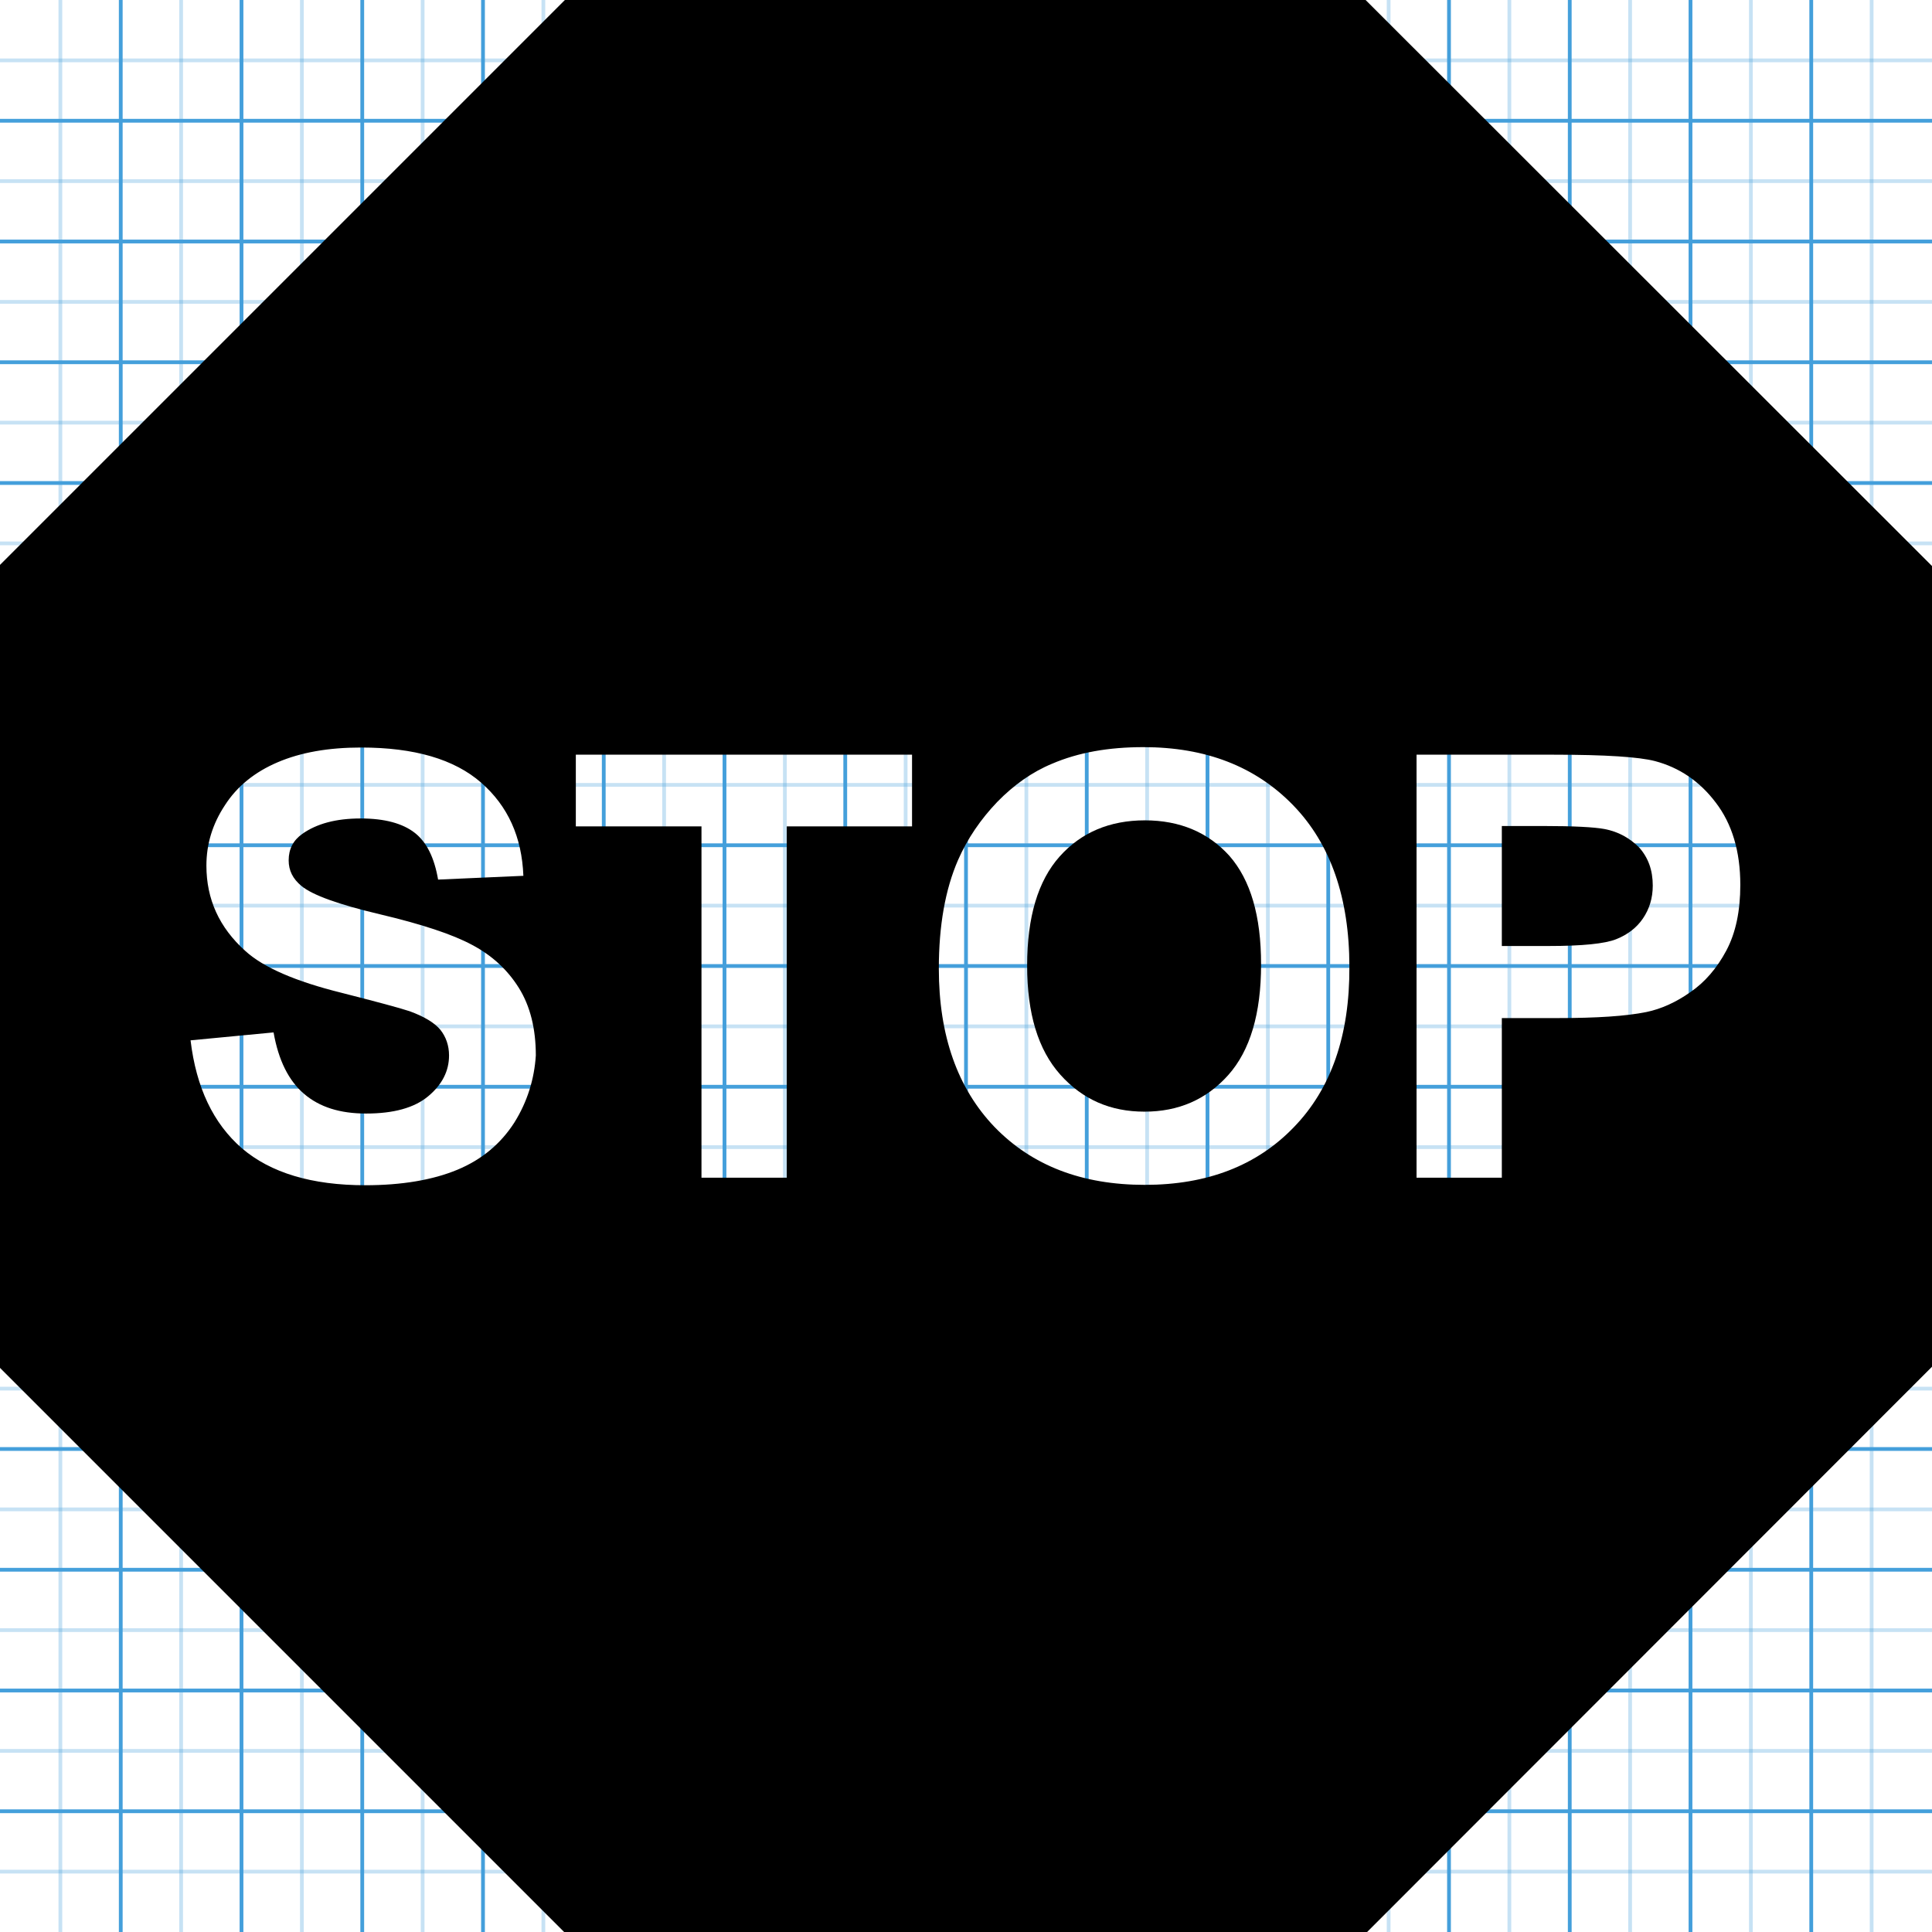
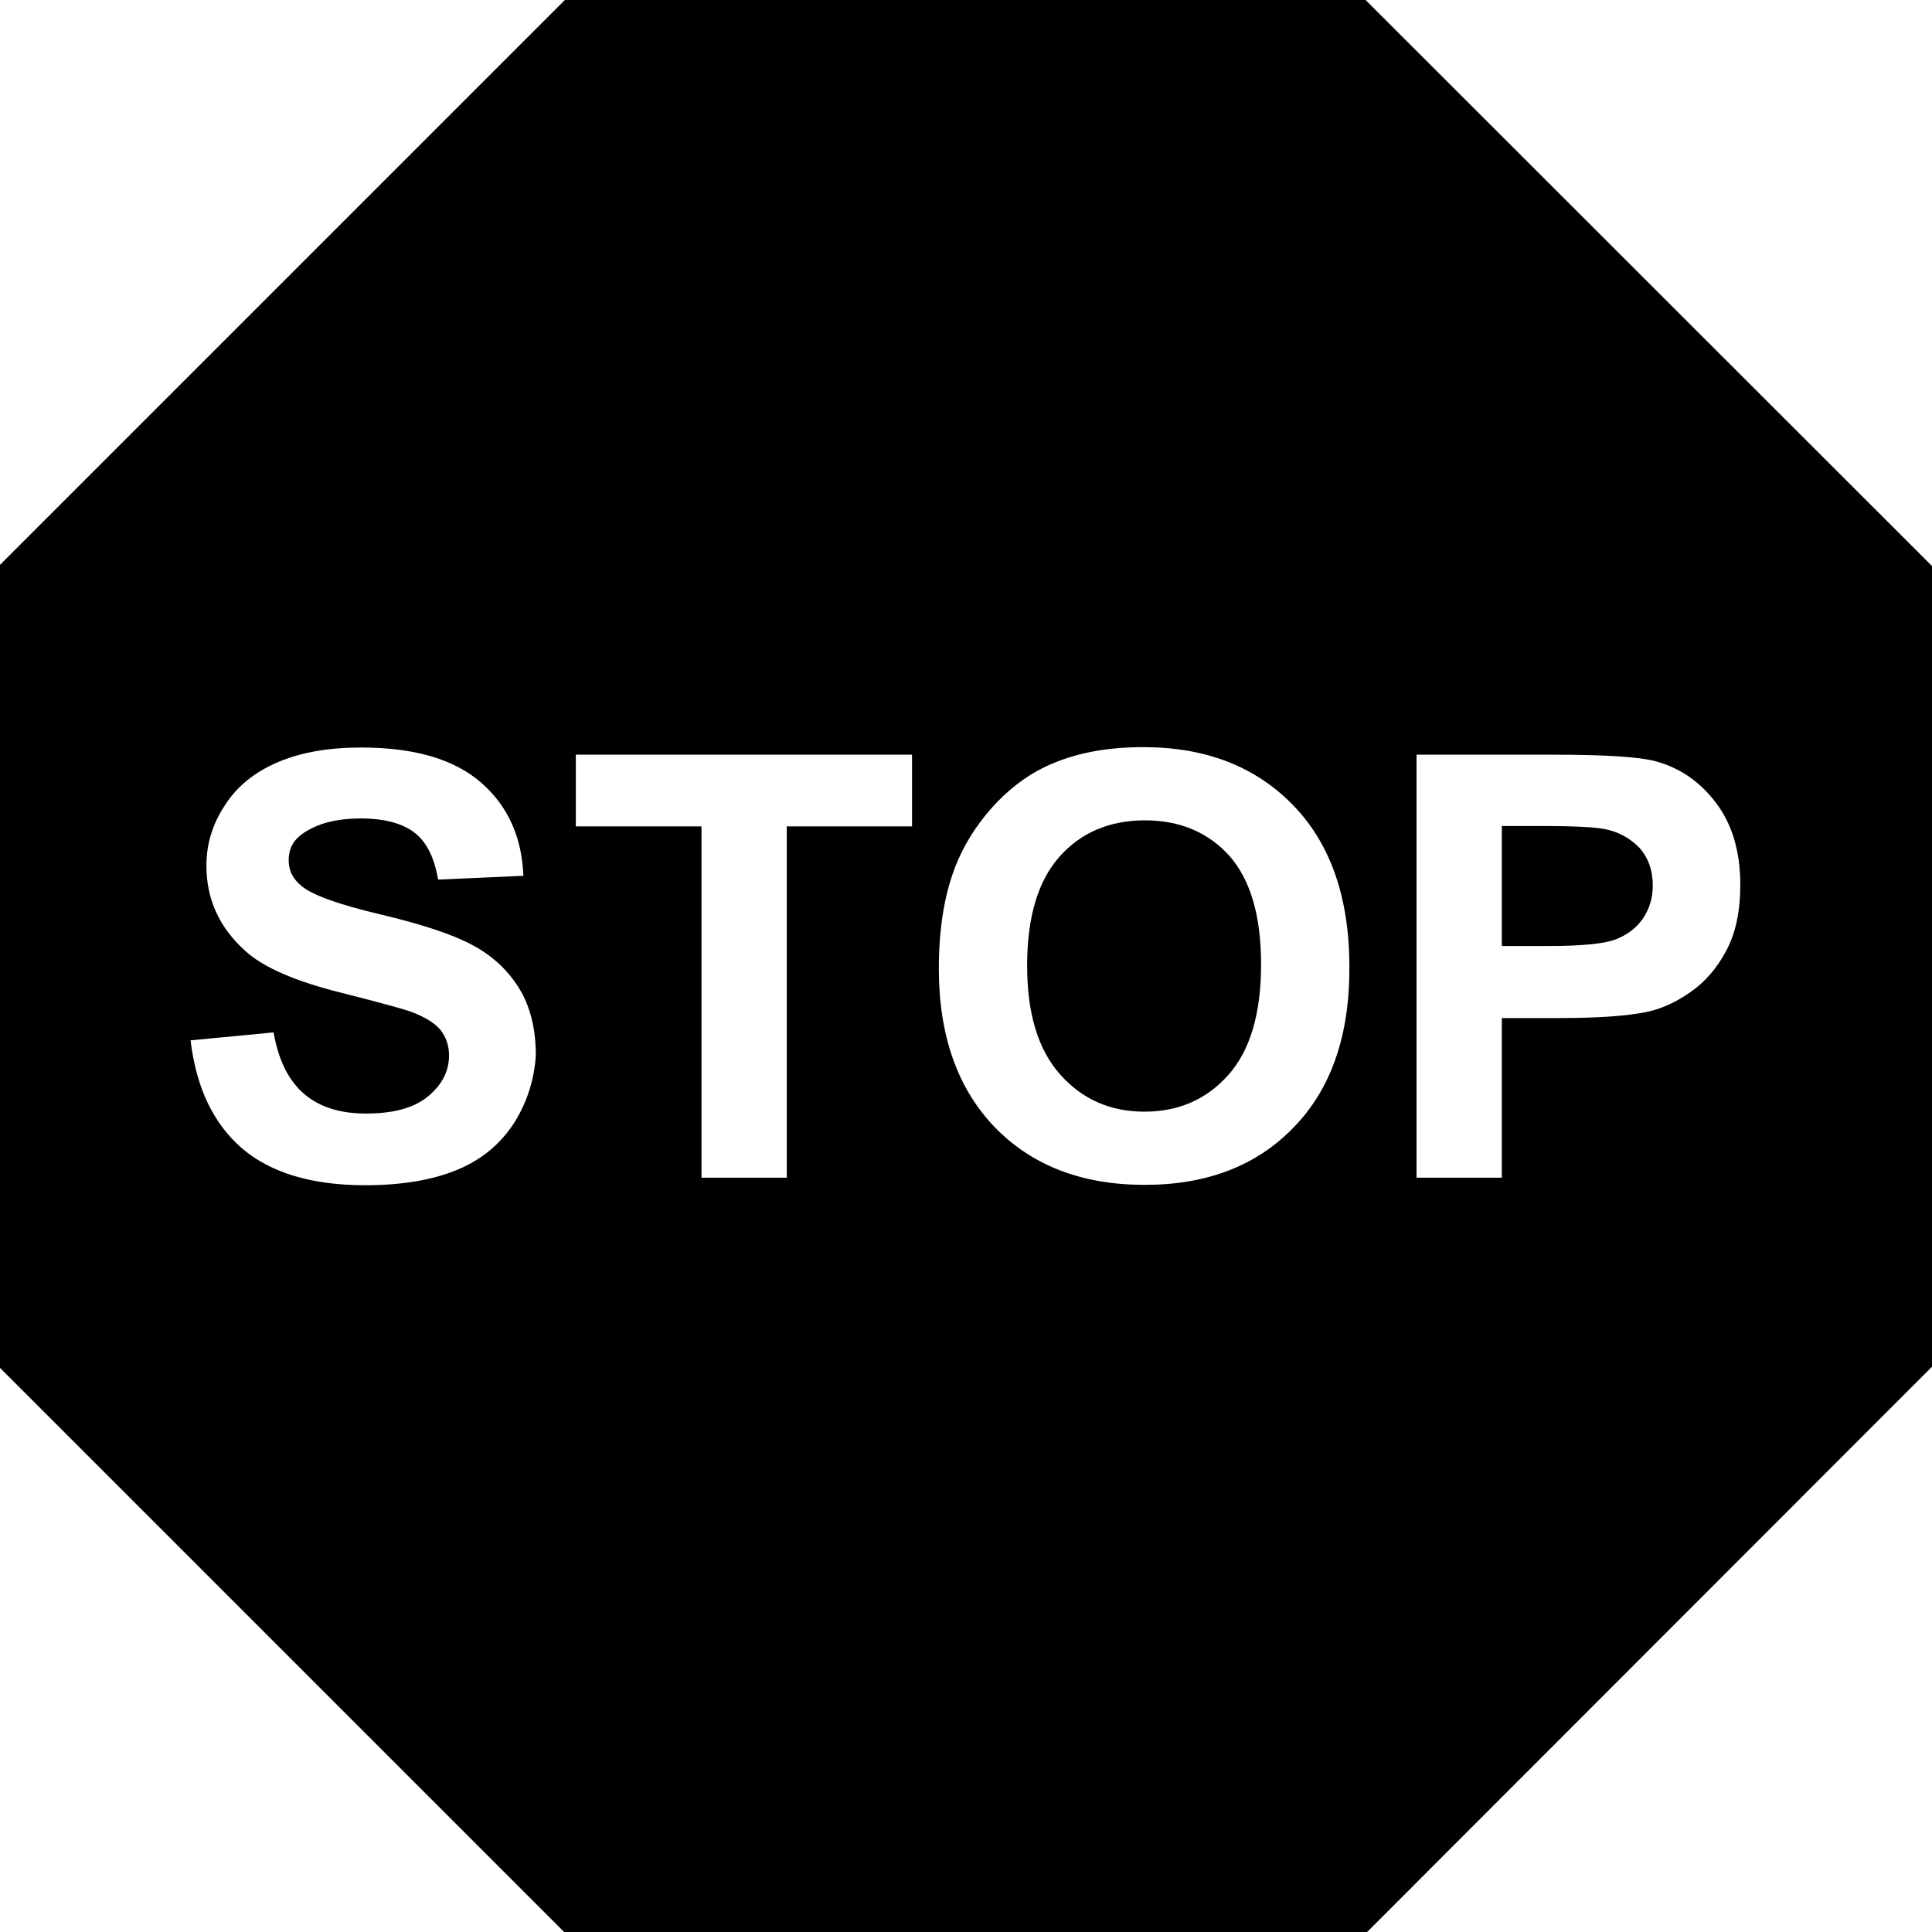
- <svg xmlns="http://www.w3.org/2000/svg" version="1.1" width="512" height="512" viewBox="0 0 512 512">
-   <g id="icomoon-ignore">
-     <line stroke-width="1" x1="16" y1="0" x2="16" y2="512" stroke="#449FDB" opacity="0.3" />
-     <line stroke-width="1" x1="32" y1="0" x2="32" y2="512" stroke="#449FDB" opacity="1" />
-     <line stroke-width="1" x1="48" y1="0" x2="48" y2="512" stroke="#449FDB" opacity="0.3" />
-     <line stroke-width="1" x1="64" y1="0" x2="64" y2="512" stroke="#449FDB" opacity="1" />
-     <line stroke-width="1" x1="80" y1="0" x2="80" y2="512" stroke="#449FDB" opacity="0.3" />
-     <line stroke-width="1" x1="96" y1="0" x2="96" y2="512" stroke="#449FDB" opacity="1" />
-     <line stroke-width="1" x1="112" y1="0" x2="112" y2="512" stroke="#449FDB" opacity="0.3" />
-     <line stroke-width="1" x1="128" y1="0" x2="128" y2="512" stroke="#449FDB" opacity="1" />
-     <line stroke-width="1" x1="144" y1="0" x2="144" y2="512" stroke="#449FDB" opacity="0.3" />
-     <line stroke-width="1" x1="160" y1="0" x2="160" y2="512" stroke="#449FDB" opacity="1" />
-     <line stroke-width="1" x1="176" y1="0" x2="176" y2="512" stroke="#449FDB" opacity="0.3" />
-     <line stroke-width="1" x1="192" y1="0" x2="192" y2="512" stroke="#449FDB" opacity="1" />
-     <line stroke-width="1" x1="208" y1="0" x2="208" y2="512" stroke="#449FDB" opacity="0.3" />
-     <line stroke-width="1" x1="224" y1="0" x2="224" y2="512" stroke="#449FDB" opacity="1" />
-     <line stroke-width="1" x1="240" y1="0" x2="240" y2="512" stroke="#449FDB" opacity="0.3" />
-     <line stroke-width="1" x1="256" y1="0" x2="256" y2="512" stroke="#449FDB" opacity="1" />
-     <line stroke-width="1" x1="272" y1="0" x2="272" y2="512" stroke="#449FDB" opacity="0.3" />
-     <line stroke-width="1" x1="288" y1="0" x2="288" y2="512" stroke="#449FDB" opacity="1" />
-     <line stroke-width="1" x1="304" y1="0" x2="304" y2="512" stroke="#449FDB" opacity="0.3" />
-     <line stroke-width="1" x1="320" y1="0" x2="320" y2="512" stroke="#449FDB" opacity="1" />
-     <line stroke-width="1" x1="336" y1="0" x2="336" y2="512" stroke="#449FDB" opacity="0.3" />
-     <line stroke-width="1" x1="352" y1="0" x2="352" y2="512" stroke="#449FDB" opacity="1" />
-     <line stroke-width="1" x1="368" y1="0" x2="368" y2="512" stroke="#449FDB" opacity="0.3" />
-     <line stroke-width="1" x1="384" y1="0" x2="384" y2="512" stroke="#449FDB" opacity="1" />
-     <line stroke-width="1" x1="400" y1="0" x2="400" y2="512" stroke="#449FDB" opacity="0.3" />
-     <line stroke-width="1" x1="416" y1="0" x2="416" y2="512" stroke="#449FDB" opacity="1" />
-     <line stroke-width="1" x1="432" y1="0" x2="432" y2="512" stroke="#449FDB" opacity="0.3" />
-     <line stroke-width="1" x1="448" y1="0" x2="448" y2="512" stroke="#449FDB" opacity="1" />
-     <line stroke-width="1" x1="464" y1="0" x2="464" y2="512" stroke="#449FDB" opacity="0.3" />
-     <line stroke-width="1" x1="480" y1="0" x2="480" y2="512" stroke="#449FDB" opacity="1" />
-     <line stroke-width="1" x1="496" y1="0" x2="496" y2="512" stroke="#449FDB" opacity="0.3" />
-     <line stroke-width="1" x1="0" y1="16" x2="512" y2="16" stroke="#449FDB" opacity="0.3" />
-     <line stroke-width="1" x1="0" y1="32" x2="512" y2="32" stroke="#449FDB" opacity="1" />
-     <line stroke-width="1" x1="0" y1="48" x2="512" y2="48" stroke="#449FDB" opacity="0.3" />
-     <line stroke-width="1" x1="0" y1="64" x2="512" y2="64" stroke="#449FDB" opacity="1" />
-     <line stroke-width="1" x1="0" y1="80" x2="512" y2="80" stroke="#449FDB" opacity="0.3" />
-     <line stroke-width="1" x1="0" y1="96" x2="512" y2="96" stroke="#449FDB" opacity="1" />
-     <line stroke-width="1" x1="0" y1="112" x2="512" y2="112" stroke="#449FDB" opacity="0.3" />
-     <line stroke-width="1" x1="0" y1="128" x2="512" y2="128" stroke="#449FDB" opacity="1" />
-     <line stroke-width="1" x1="0" y1="144" x2="512" y2="144" stroke="#449FDB" opacity="0.3" />
-     <line stroke-width="1" x1="0" y1="160" x2="512" y2="160" stroke="#449FDB" opacity="1" />
-     <line stroke-width="1" x1="0" y1="176" x2="512" y2="176" stroke="#449FDB" opacity="0.3" />
-     <line stroke-width="1" x1="0" y1="192" x2="512" y2="192" stroke="#449FDB" opacity="1" />
-     <line stroke-width="1" x1="0" y1="208" x2="512" y2="208" stroke="#449FDB" opacity="0.3" />
-     <line stroke-width="1" x1="0" y1="224" x2="512" y2="224" stroke="#449FDB" opacity="1" />
-     <line stroke-width="1" x1="0" y1="240" x2="512" y2="240" stroke="#449FDB" opacity="0.3" />
-     <line stroke-width="1" x1="0" y1="256" x2="512" y2="256" stroke="#449FDB" opacity="1" />
-     <line stroke-width="1" x1="0" y1="272" x2="512" y2="272" stroke="#449FDB" opacity="0.3" />
-     <line stroke-width="1" x1="0" y1="288" x2="512" y2="288" stroke="#449FDB" opacity="1" />
-     <line stroke-width="1" x1="0" y1="304" x2="512" y2="304" stroke="#449FDB" opacity="0.3" />
-     <line stroke-width="1" x1="0" y1="320" x2="512" y2="320" stroke="#449FDB" opacity="1" />
-     <line stroke-width="1" x1="0" y1="336" x2="512" y2="336" stroke="#449FDB" opacity="0.3" />
-     <line stroke-width="1" x1="0" y1="352" x2="512" y2="352" stroke="#449FDB" opacity="1" />
-     <line stroke-width="1" x1="0" y1="368" x2="512" y2="368" stroke="#449FDB" opacity="0.3" />
-     <line stroke-width="1" x1="0" y1="384" x2="512" y2="384" stroke="#449FDB" opacity="1" />
-     <line stroke-width="1" x1="0" y1="400" x2="512" y2="400" stroke="#449FDB" opacity="0.3" />
-     <line stroke-width="1" x1="0" y1="416" x2="512" y2="416" stroke="#449FDB" opacity="1" />
-     <line stroke-width="1" x1="0" y1="432" x2="512" y2="432" stroke="#449FDB" opacity="0.3" />
-     <line stroke-width="1" x1="0" y1="448" x2="512" y2="448" stroke="#449FDB" opacity="1" />
-     <line stroke-width="1" x1="0" y1="464" x2="512" y2="464" stroke="#449FDB" opacity="0.3" />
-     <line stroke-width="1" x1="0" y1="480" x2="512" y2="480" stroke="#449FDB" opacity="1" />
-     <line stroke-width="1" x1="0" y1="496" x2="512" y2="496" stroke="#449FDB" opacity="0.3" />
-   </g>
-   <path d="M425.2 219.7c-2.7-0.5-8.1-0.8-16.3-0.8h-10.9v31.8h12.4c8.9 0 14.9-0.6 17.9-1.8s5.4-3 7.1-5.5c1.7-2.5 2.6-5.4 2.6-8.7 0-4.1-1.2-7.4-3.6-10.1-2.5-2.5-5.5-4.2-9.2-4.9z" />
-   <path d="M512 150l-150.1-150h-212.2l-150 150v212.2l150.1 150.1h212.2l150-150.1v-212.2zM136.3 297.5c-3.6 5.6-8.6 9.8-15.1 12.5s-14.7 4.1-24.4 4.1c-14.2 0-25.1-3.3-32.7-9.8-7.6-6.6-12.1-16.1-13.6-28.6l22-2.1c1.3 7.4 4 12.8 8.1 16.3s9.5 5.2 16.4 5.2c7.3 0 12.8-1.5 16.5-4.6s5.5-6.7 5.5-10.8c0-2.6-0.8-4.9-2.3-6.8-1.6-1.9-4.3-3.5-8.1-4.9-2.7-0.9-8.7-2.5-18.1-4.9-12.1-3-20.7-6.7-25.5-11.1-6.9-6.2-10.3-13.7-10.3-22.6 0-5.7 1.6-11 4.9-16 3.2-5 7.9-8.8 14-11.4s13.4-3.9 22.1-3.9c14.1 0 24.7 3.1 31.8 9.3s10.8 14.4 11.2 24.7l-22.6 1c-1-5.8-3-9.9-6.2-12.4s-8-3.8-14.3-3.8c-6.6 0-11.7 1.4-15.5 4.1-2.4 1.7-3.6 4-3.6 7 0 2.7 1.1 4.9 3.4 6.8 2.9 2.4 9.8 4.9 20.8 7.5s19.2 5.3 24.4 8.1c5.3 2.8 9.4 6.6 12.4 11.4s4.5 10.8 4.5 17.9c-0.4 6.2-2.2 12.2-5.7 17.8zM241.7 219h-33.2v93.1h-22.6v-93.1h-33.3v-19h89.1v19zM342.9 298.7c-9.8 10.2-23 15.3-39.5 15.3-16.7 0-29.9-5.1-39.8-15.3-9.8-10.2-14.8-24.2-14.8-42 0-11.4 1.7-21 5.1-28.8 2.5-5.7 6-10.8 10.4-15.4 4.4-4.5 9.2-7.9 14.5-10.1 7-3 15-4.4 24.2-4.4 16.5 0 29.7 5.1 39.7 15.4 9.9 10.2 14.9 24.5 14.9 42.8 0.1 18.1-4.8 32.3-14.7 42.5zM457.5 251.9c-2.5 4.7-5.7 8.4-9.5 11-3.8 2.7-7.8 4.5-11.7 5.3-5.4 1.1-13.2 1.6-23.5 1.6h-14.8v42.3h-22.6v-112.1h36.3c13.8 0 22.7 0.6 26.9 1.7 6.4 1.7 11.8 5.3 16.1 11 4.3 5.6 6.5 12.9 6.5 21.8 0 6.9-1.2 12.7-3.7 17.4z" />
-   <path d="M303.4 217.4c-9.3 0-16.9 3.2-22.6 9.6s-8.6 16-8.6 28.9c0 12.7 2.9 22.3 8.8 28.9s13.3 9.8 22.3 9.8c9 0 16.4-3.2 22.2-9.7s8.7-16.3 8.7-29.3c0-12.9-2.8-22.4-8.4-28.8-5.6-6.2-13.1-9.4-22.4-9.4z" />
+ <svg xmlns="http://www.w3.org/2000/svg" version="1.1" id="Layer_1" x="0px" y="0px" viewBox="0 0 512 512" style="enable-background:new 0 0 512 512;" xml:space="preserve">
+   <path d="M425.2,219.7c-2.7-0.5-8.1-0.8-16.3-0.8H398v31.8h12.4c8.9,0,14.9-0.6,17.9-1.8s5.4-3,7.1-5.5s2.6-5.4,2.6-8.7  c0-4.1-1.2-7.4-3.6-10.1C431.9,222.1,428.9,220.4,425.2,219.7z" />
+   <path d="M512,150L361.9,0H149.7l-150,150v212.2l150.1,150.1H362l150-150.1V150L512,150z M136.3,297.5c-3.6,5.6-8.6,9.8-15.1,12.5  s-14.7,4.1-24.4,4.1c-14.2,0-25.1-3.3-32.7-9.8c-7.6-6.6-12.1-16.1-13.6-28.6l22-2.1c1.3,7.4,4,12.8,8.1,16.3s9.5,5.2,16.4,5.2  c7.3,0,12.8-1.5,16.5-4.6s5.5-6.7,5.5-10.8c0-2.6-0.8-4.9-2.3-6.8c-1.6-1.9-4.3-3.5-8.1-4.9c-2.7-0.9-8.7-2.5-18.1-4.9  c-12.1-3-20.7-6.7-25.5-11.1c-6.9-6.2-10.3-13.7-10.3-22.6c0-5.7,1.6-11,4.9-16c3.2-5,7.9-8.8,14-11.4s13.4-3.9,22.1-3.9  c14.1,0,24.7,3.1,31.8,9.3s10.8,14.4,11.2,24.7l-22.6,1c-1-5.8-3-9.9-6.2-12.4s-8-3.8-14.3-3.8c-6.6,0-11.7,1.4-15.5,4.1  c-2.4,1.7-3.6,4-3.6,7c0,2.7,1.1,4.9,3.4,6.8c2.9,2.4,9.8,4.9,20.8,7.5s19.2,5.3,24.4,8.1c5.3,2.8,9.4,6.6,12.4,11.4  s4.5,10.8,4.5,17.9C141.6,285.9,139.8,291.9,136.3,297.5L136.3,297.5z M241.7,219h-33.2v93.1h-22.6V219h-33.3v-19h89.1L241.7,219  L241.7,219z M342.9,298.7c-9.8,10.2-23,15.3-39.5,15.3c-16.7,0-29.9-5.1-39.8-15.3c-9.8-10.2-14.8-24.2-14.8-42  c0-11.4,1.7-21,5.1-28.8c2.5-5.7,6-10.8,10.4-15.4c4.4-4.5,9.2-7.9,14.5-10.1c7-3,15-4.4,24.2-4.4c16.5,0,29.7,5.1,39.7,15.4  c9.9,10.2,14.9,24.5,14.9,42.8C357.7,274.3,352.8,288.5,342.9,298.7L342.9,298.7z M457.5,251.9c-2.5,4.7-5.7,8.4-9.5,11  c-3.8,2.7-7.8,4.5-11.7,5.3c-5.4,1.1-13.2,1.6-23.5,1.6H398v42.3h-22.6V200h36.3c13.8,0,22.7,0.6,26.9,1.7c6.4,1.7,11.8,5.3,16.1,11  c4.3,5.6,6.5,12.9,6.5,21.8C461.2,241.4,460,247.2,457.5,251.9L457.5,251.9z" />
+   <path d="M303.4,217.4c-9.3,0-16.9,3.2-22.6,9.6s-8.6,16-8.6,28.9c0,12.7,2.9,22.3,8.8,28.9s13.3,9.8,22.3,9.8s16.4-3.2,22.2-9.7  s8.7-16.3,8.7-29.3c0-12.9-2.8-22.4-8.4-28.8C320.2,220.6,312.7,217.4,303.4,217.4L303.4,217.4z" />
</svg>
